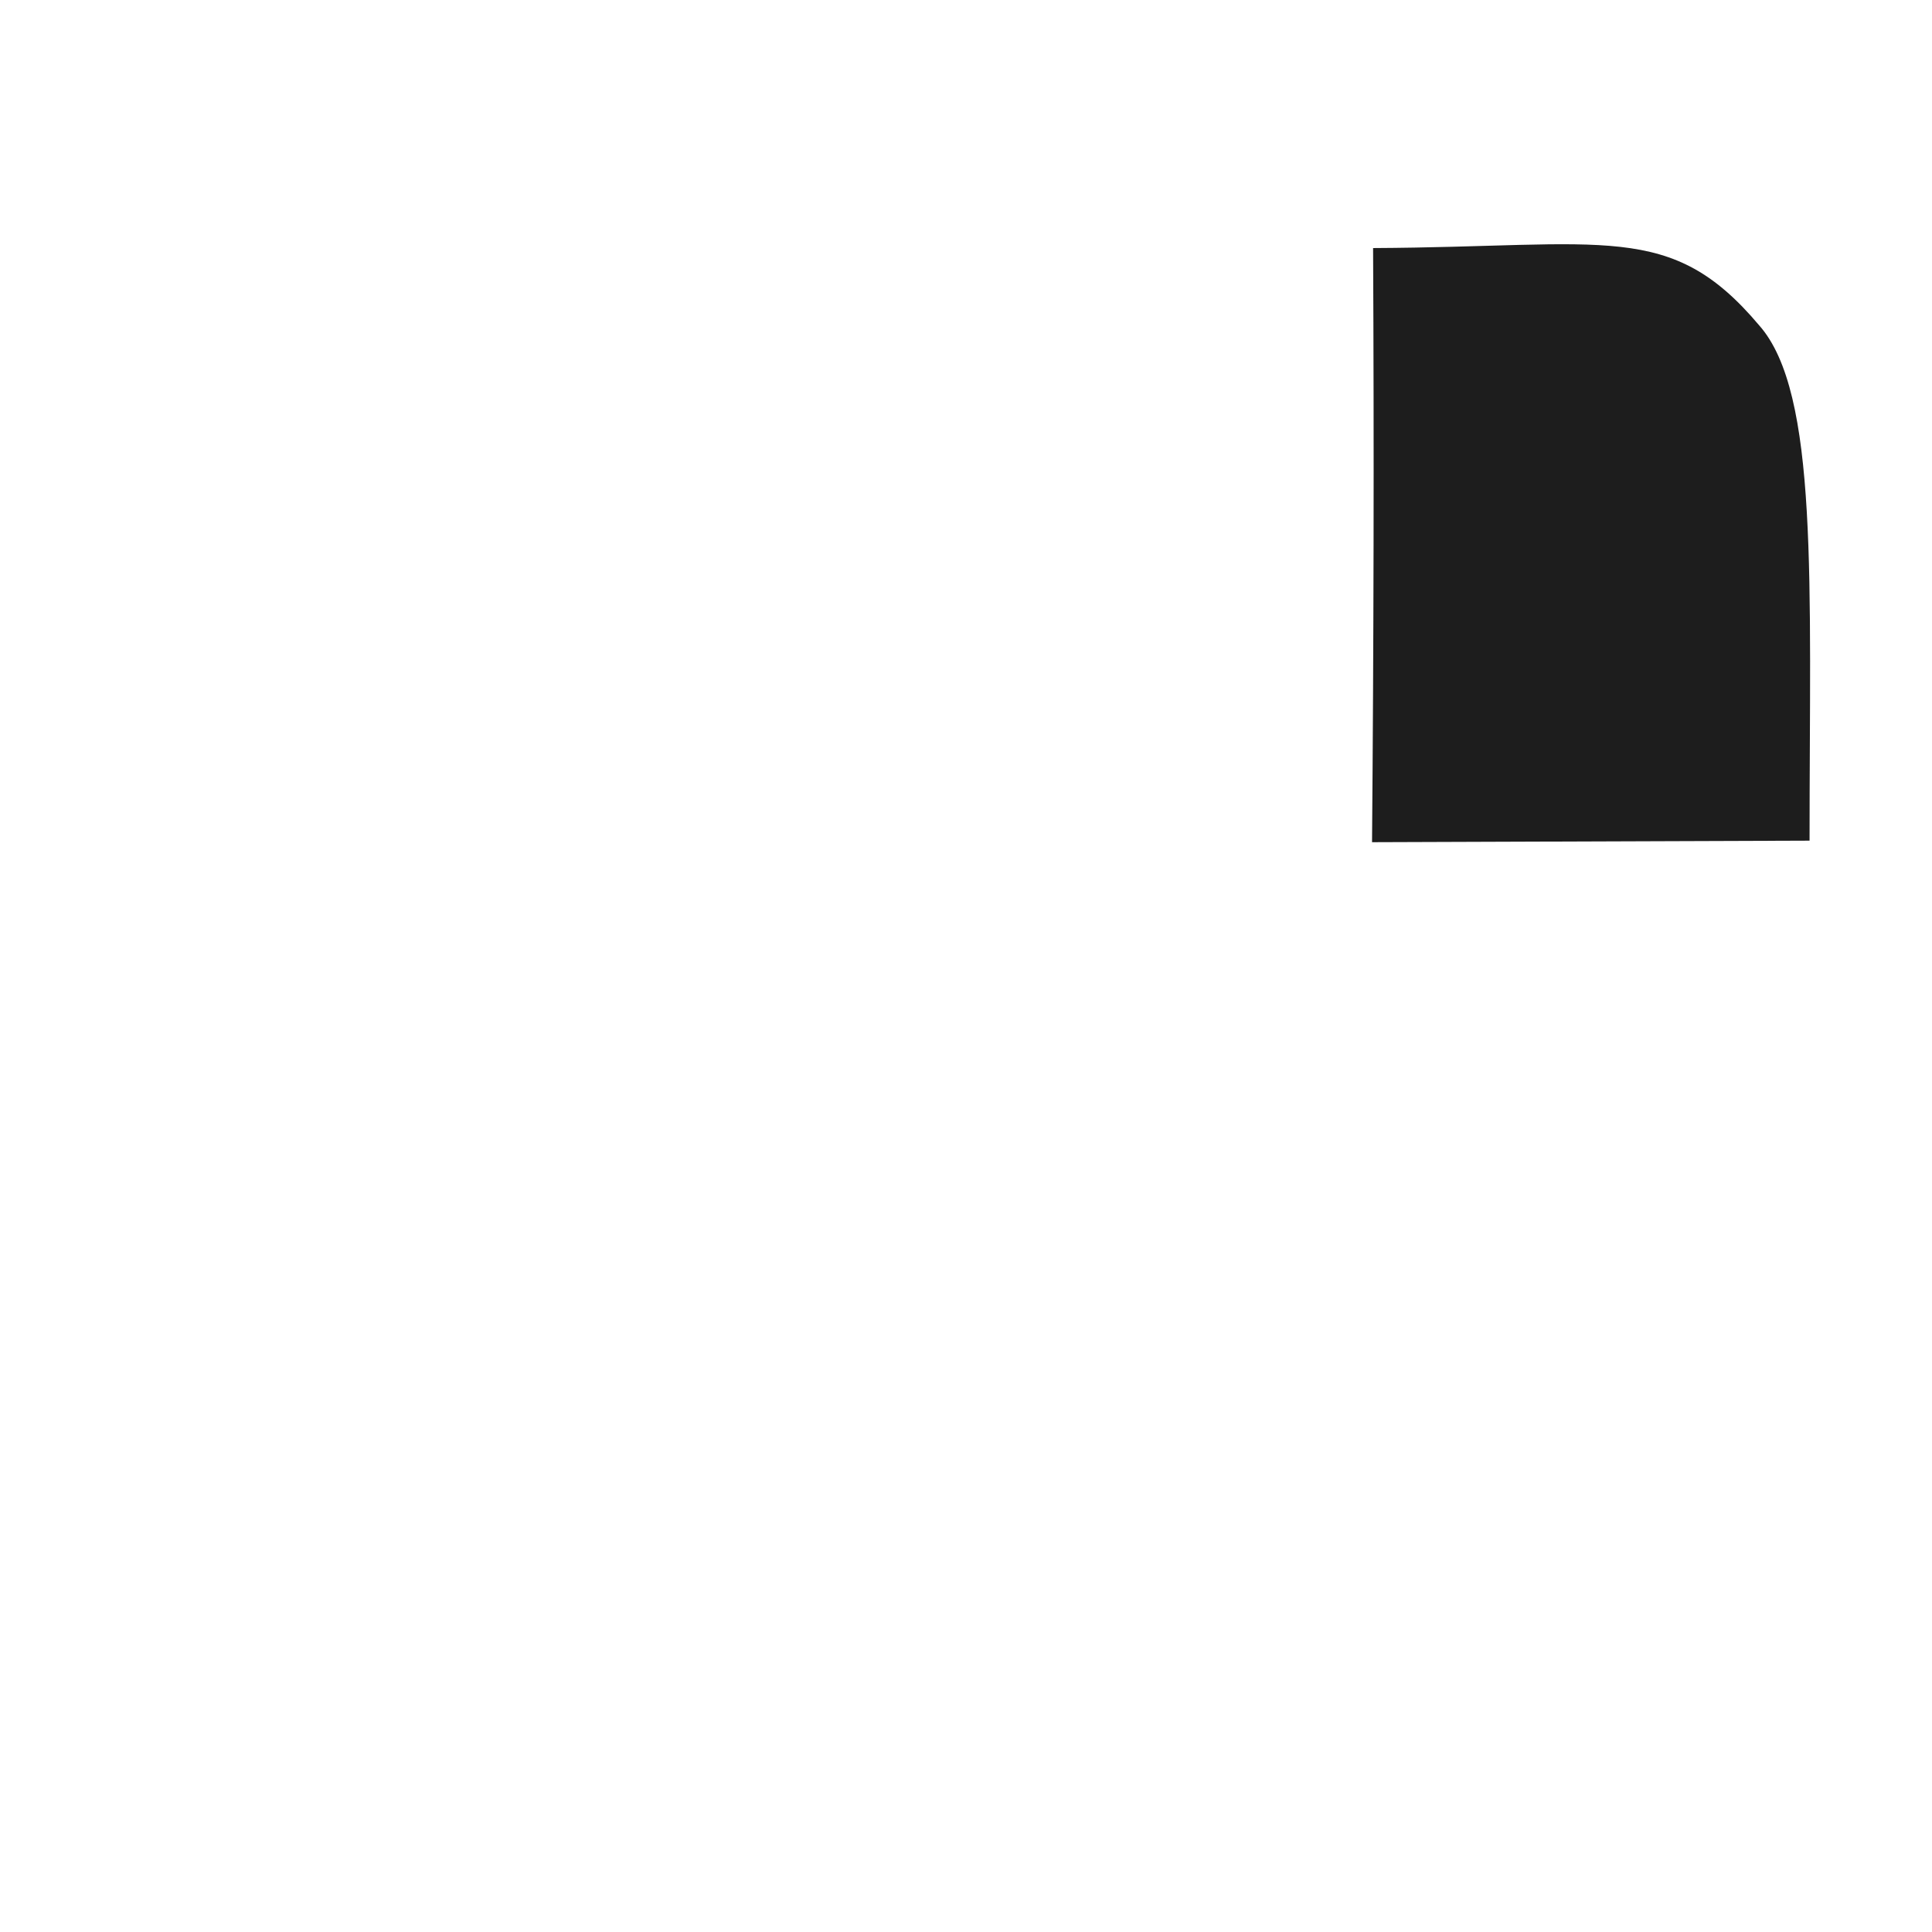
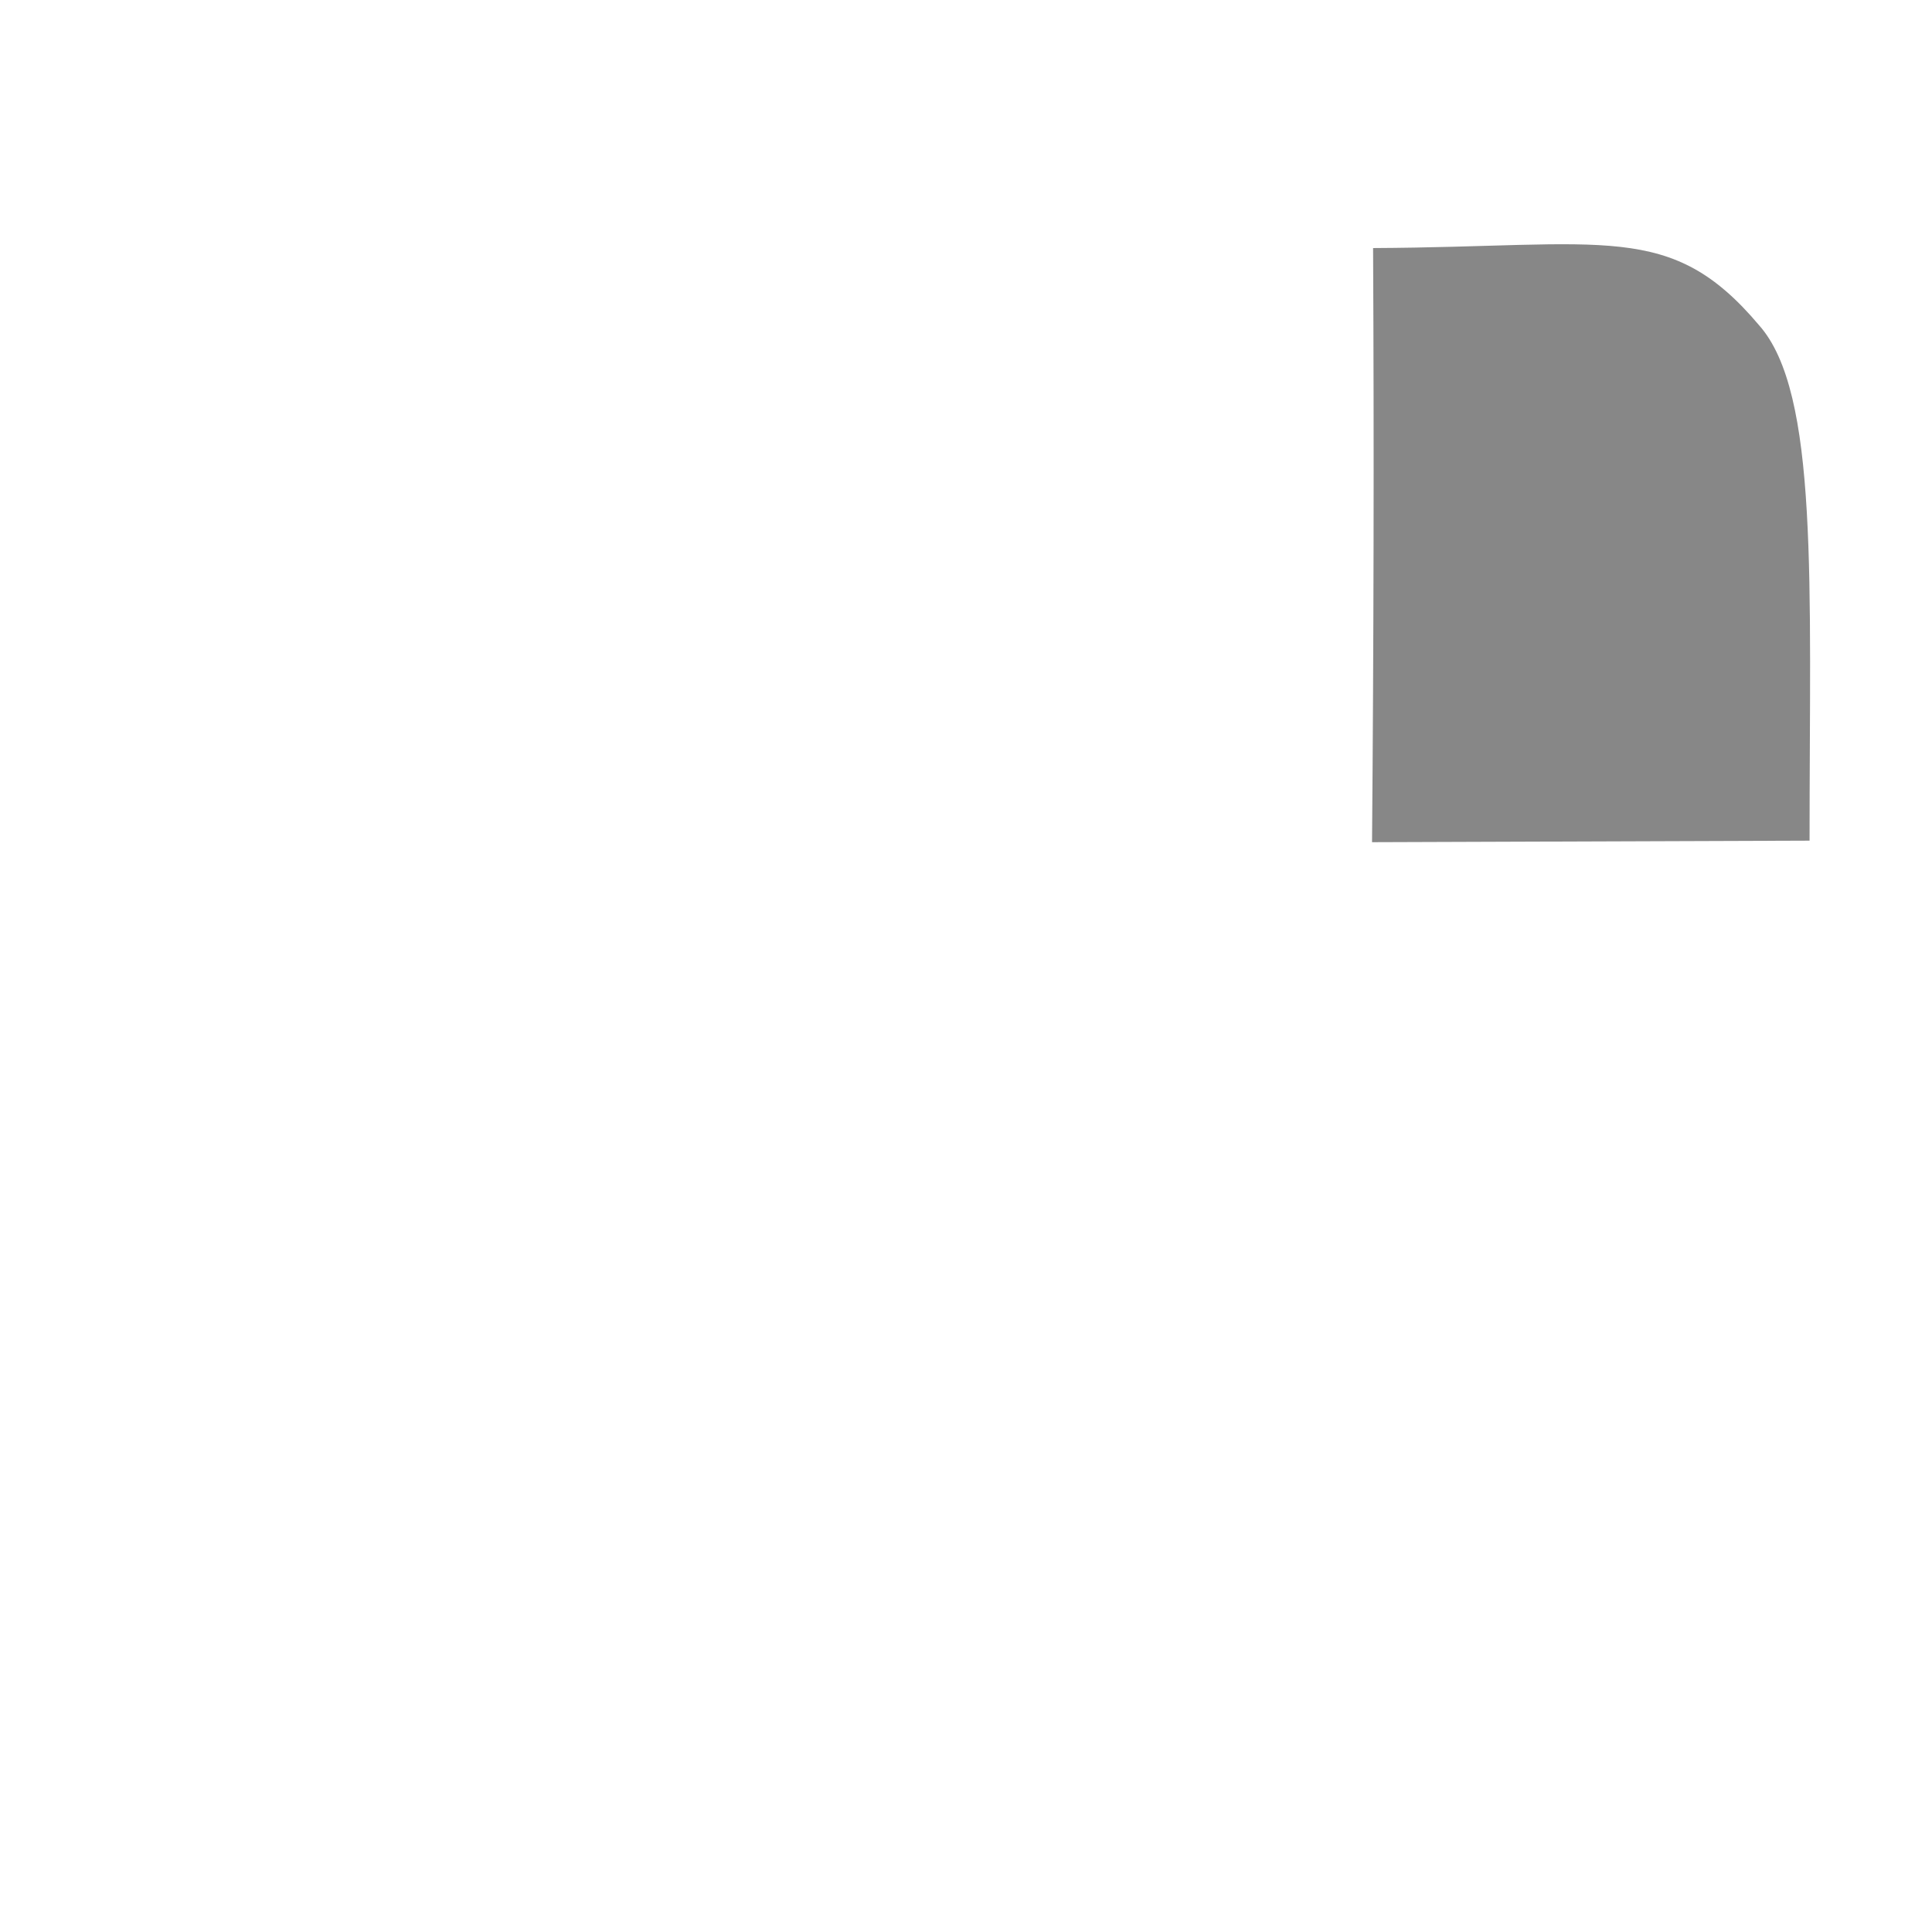
<svg xmlns="http://www.w3.org/2000/svg" xmlns:xlink="http://www.w3.org/1999/xlink" id="svg1770" height="48px" width="48px" version="1.1">
  <defs id="defs3">
    <linearGradient id="linearGradient4270">
      <stop style="stop-color:#000000;stop-opacity:1;" offset="0" id="stop4272" />
      <stop style="stop-color:#f3f3f3;stop-opacity:0.945;" offset="1" id="stop4274" />
    </linearGradient>
    <linearGradient id="linearGradient4256">
      <stop style="stop-color:#809fc1;stop-opacity:0.819" offset="0" id="stop4258" />
      <stop style="stop-color:#729fcf;stop-opacity:0;" offset="1" id="stop4260" />
    </linearGradient>
    <linearGradient id="linearGradient4237">
      <stop style="stop-color:#d2d2d2;stop-opacity:0.664;" offset="0" id="stop4239" />
      <stop style="stop-color:#000000;stop-opacity:0" offset="1" id="stop4241" />
    </linearGradient>
    <linearGradient id="linearGradient2103">
      <stop style="stop-color:#ffffff;stop-opacity:1;" offset="0" id="stop2105" />
      <stop style="stop-color:#ebebed;stop-opacity:1;" offset="1" id="stop2107" />
    </linearGradient>
    <linearGradient id="linearGradient2064">
      <stop style="stop-color:#b2b2b2;stop-opacity:1;" offset="0" id="stop2066" />
      <stop style="stop-color:#dcdcde;stop-opacity:1;" offset="1" id="stop2068" />
    </linearGradient>
    <linearGradient id="linearGradient2052">
      <stop style="stop-color:#aaaaaa;stop-opacity:1;" offset="0" id="stop2054" />
      <stop style="stop-color:#c8c8ca;stop-opacity:1;" offset="1" id="stop2056" />
    </linearGradient>
    <linearGradient id="linearGradient1784">
      <stop id="stop1785" offset="0" style="stop-color:#ffffff;stop-opacity:1;" />
      <stop id="stop1786" offset="1" style="stop-color:#dcdcde;stop-opacity:1;" />
    </linearGradient>
    <linearGradient y2="549.613" x2="511.689" y1="259.819" x1="250.054" gradientTransform="matrix(1.593044,0,0,1.241206,-129.6924,-73.34169)" gradientUnits="userSpaceOnUse" id="linearGradient1789" xlink:href="#linearGradient1784" />
    <linearGradient gradientUnits="userSpaceOnUse" y2="1222.128" x2="69.097" y1="1468.668" x1="205.673" gradientTransform="matrix(2.470094,0,0,0.404843,-5.695438,24.53693)" id="linearGradient1794" xlink:href="#linearGradient2052" />
    <linearGradient gradientUnits="userSpaceOnUse" y2="65.462" x2="1180.534" y1="284.347" x1="1390.407" gradientTransform="matrix(0.493865,0,0,2.024845,-5.695438,24.53693)" id="linearGradient1804" xlink:href="#linearGradient2064" />
    <linearGradient y2="549.613" x2="511.689" y1="259.819" x1="250.054" gradientTransform="matrix(1.593044,0,0,1.241206,-129.6924,-73.34169)" gradientUnits="userSpaceOnUse" id="linearGradient2083" xlink:href="#linearGradient1784" />
    <linearGradient y2="1222.128" x2="69.097" y1="1468.668" x1="205.673" gradientTransform="matrix(2.470094,0,0,0.404843,-5.695438,24.53693)" gradientUnits="userSpaceOnUse" id="linearGradient2085" xlink:href="#linearGradient2052" />
    <linearGradient y2="65.462" x2="1180.534" y1="284.347" x1="1390.407" gradientTransform="matrix(0.493865,0,0,2.024845,-5.695438,24.53693)" gradientUnits="userSpaceOnUse" id="linearGradient2087" xlink:href="#linearGradient2064" />
    <radialGradient xlink:href="#linearGradient4256" id="radialGradient4264" cx="31.908" cy="29.354" fx="31.908" fy="29.354" r="9.344" gradientTransform="matrix(1.347349,4.2658863e-8,-6.9407817e-8,2.192195,-11.08326,-34.21745)" gradientUnits="userSpaceOnUse" />
    <linearGradient xlink:href="#linearGradient4270" id="linearGradient4282" gradientUnits="userSpaceOnUse" x1="31.36" y1="8.405" x2="3.772" y2="8.405" gradientTransform="translate(0,-0.116931)" />
  </defs>
  <g id="layer1">
-     <path style="font-size:medium;font-style:normal;font-variant:normal;font-weight:normal;font-stretch:normal;text-indent:0;text-align:start;text-decoration:none;line-height:normal;letter-spacing:normal;word-spacing:normal;text-transform:none;direction:ltr;block-progression:tb;writing-mode:lr-tb;text-anchor:start;color:#000000;fill:#000000;fill-opacity:0.886;fill-rule:nonzero;stroke:none;stroke-width:1;marker:none;visibility:visible;display:inline;overflow:visible;enable-background:accumulate;font-family:aakar;-inkscape-font-specification:aakar" d="m 43.704,8.081 c 1.488,1.673 1.254,6.407 1.254,12.805 0,0 -10.87,0.038 -10.87,0.038 0.041,-4.966 0.051,-9.799 0.026,-14.761 5.797,-0.028 7.392,-0.689 9.59,1.918 z" id="rect4600" />
+     <path style="font-size:medium;font-style:normal;font-variant:normal;font-weight:normal;font-stretch:normal;text-indent:0;text-align:start;text-decoration:none;line-height:normal;letter-spacing:normal;word-spacing:normal;text-transform:none;direction:ltr;block-progression:tb;writing-mode:lr-tb;text-anchor:start;color:#000000;fill:#000000;fill-opacity:0.471;fill-rule:nonzero;stroke:none;stroke-width:1;marker:none;visibility:visible;display:inline;overflow:visible;enable-background:accumulate;font-family:aakar;-inkscape-font-specification:aakar" d="m 43.704,8.081 c 1.488,1.673 1.254,6.407 1.254,12.805 0,0 -10.87,0.038 -10.87,0.038 0.041,-4.966 0.051,-9.799 0.026,-14.761 5.797,-0.028 7.392,-0.689 9.59,1.918 z" id="rect4600" />
  </g>
</svg>
